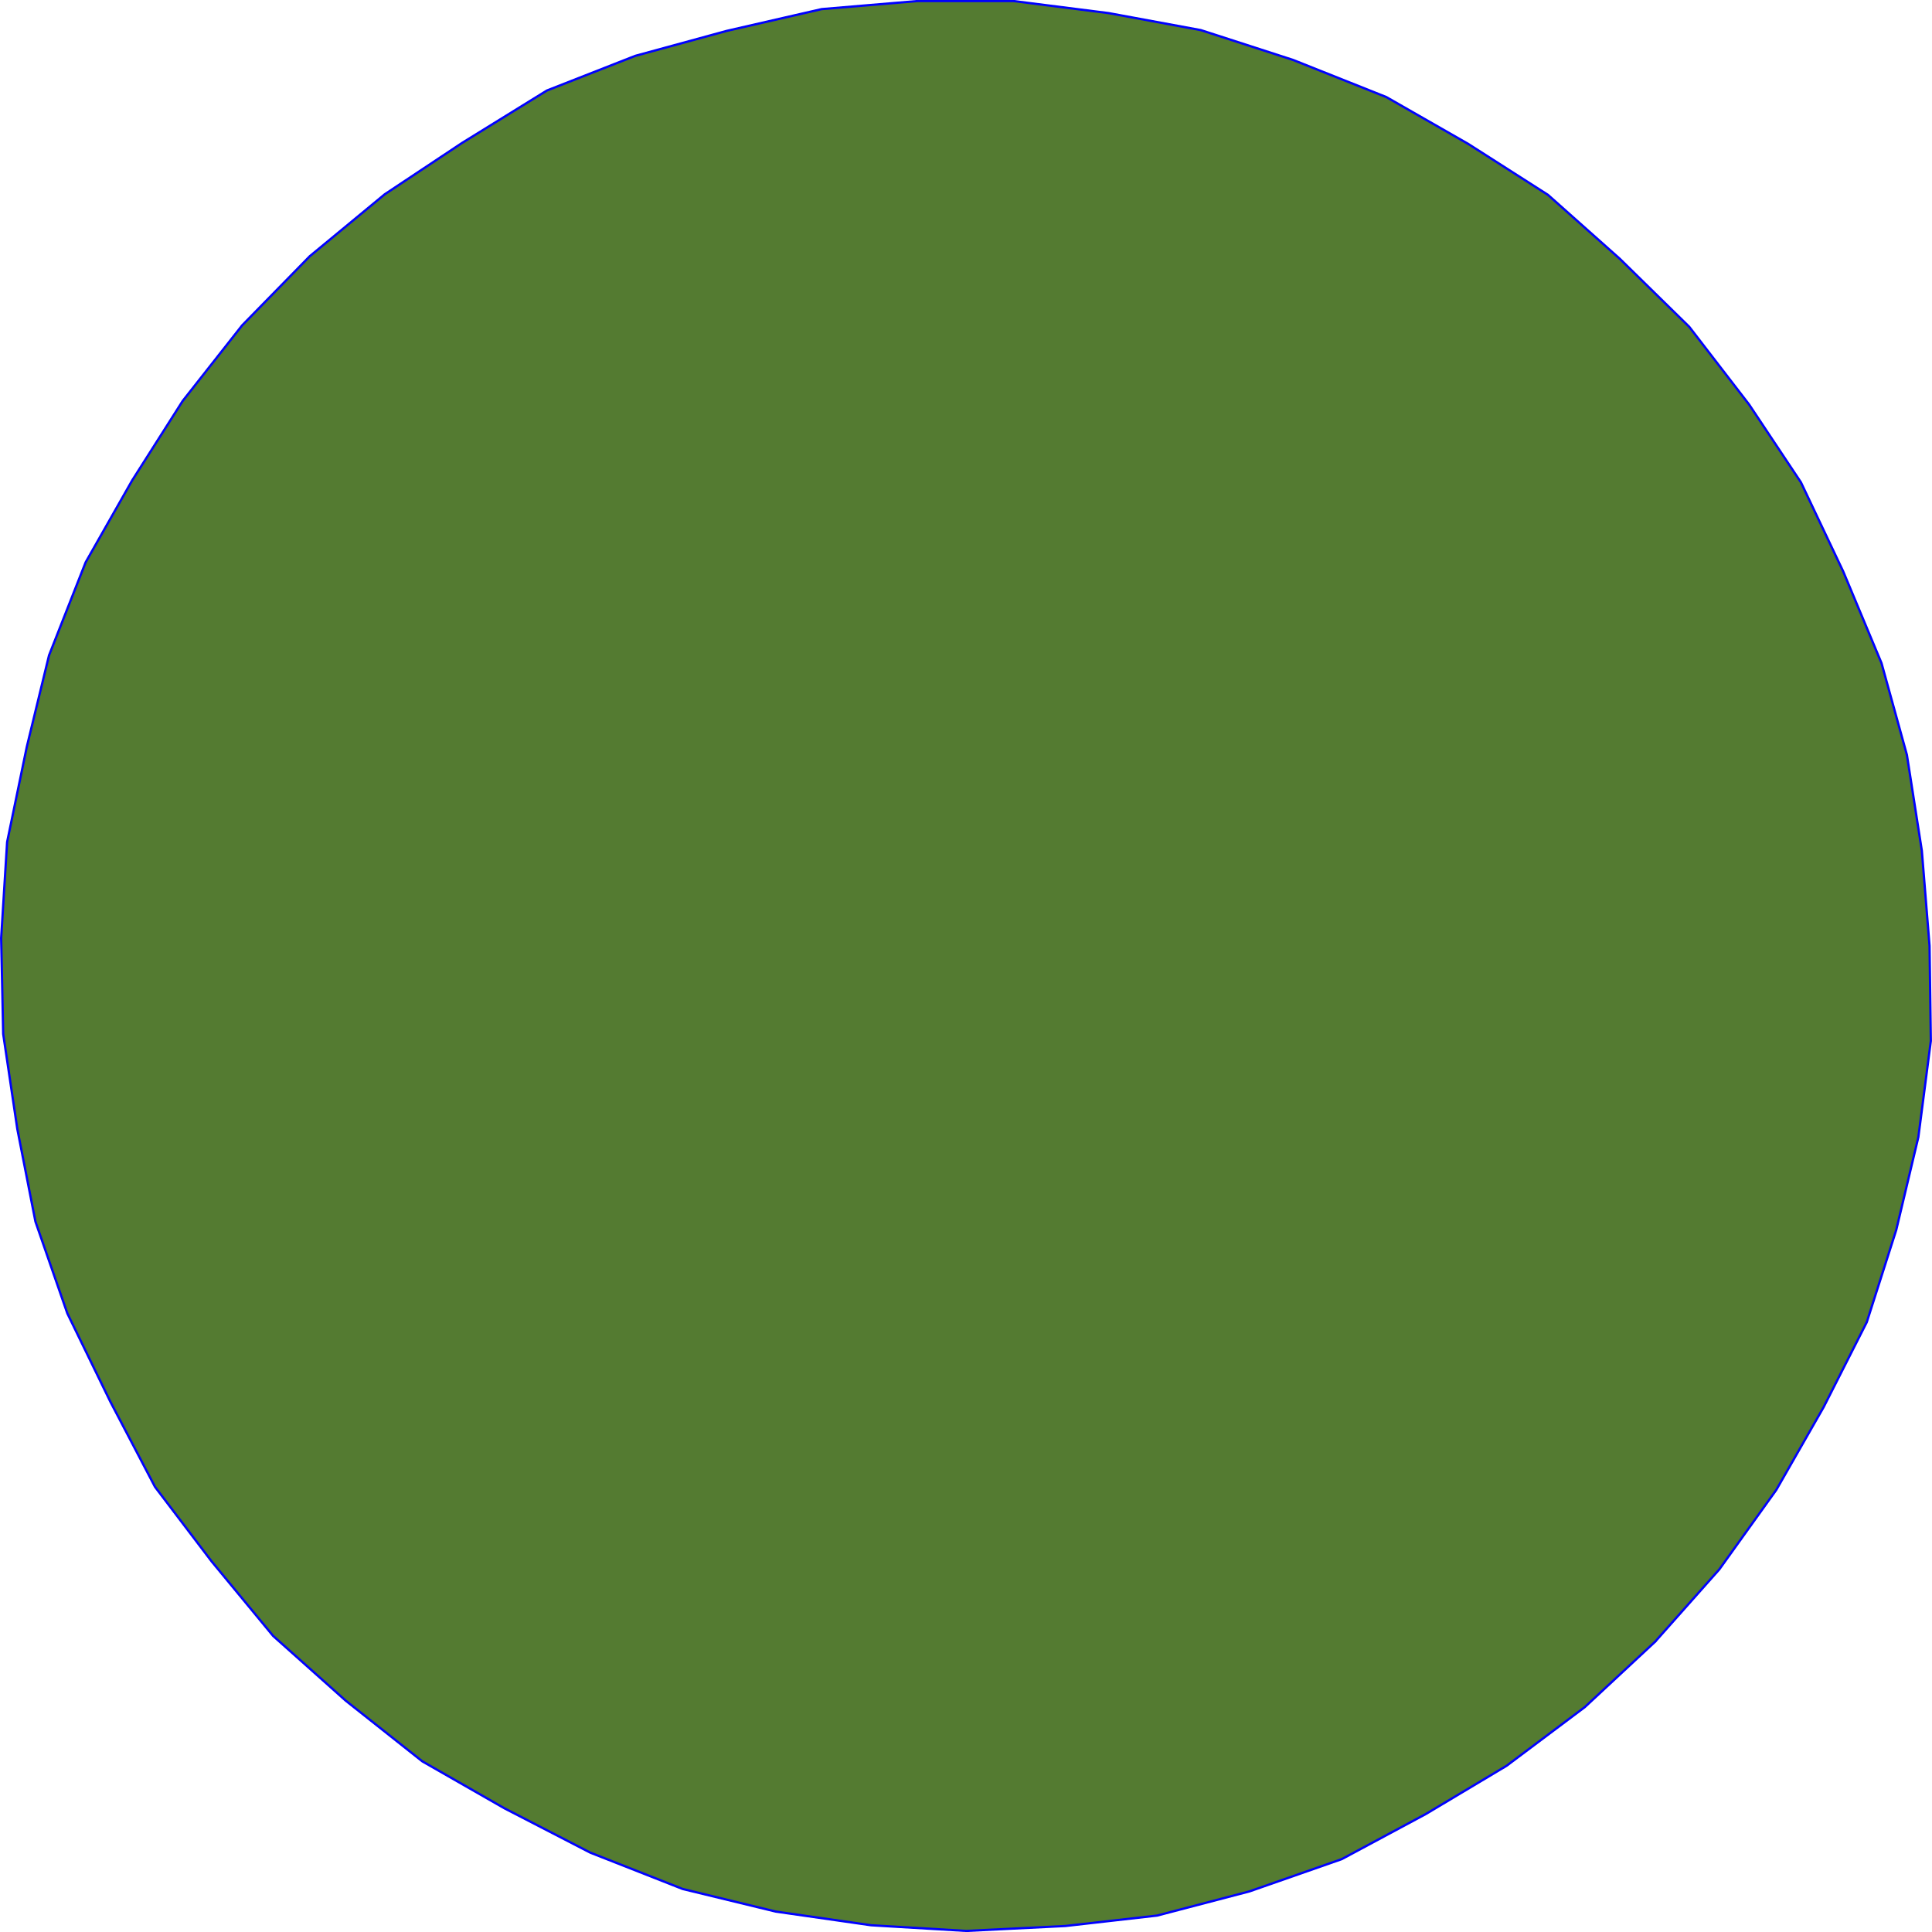
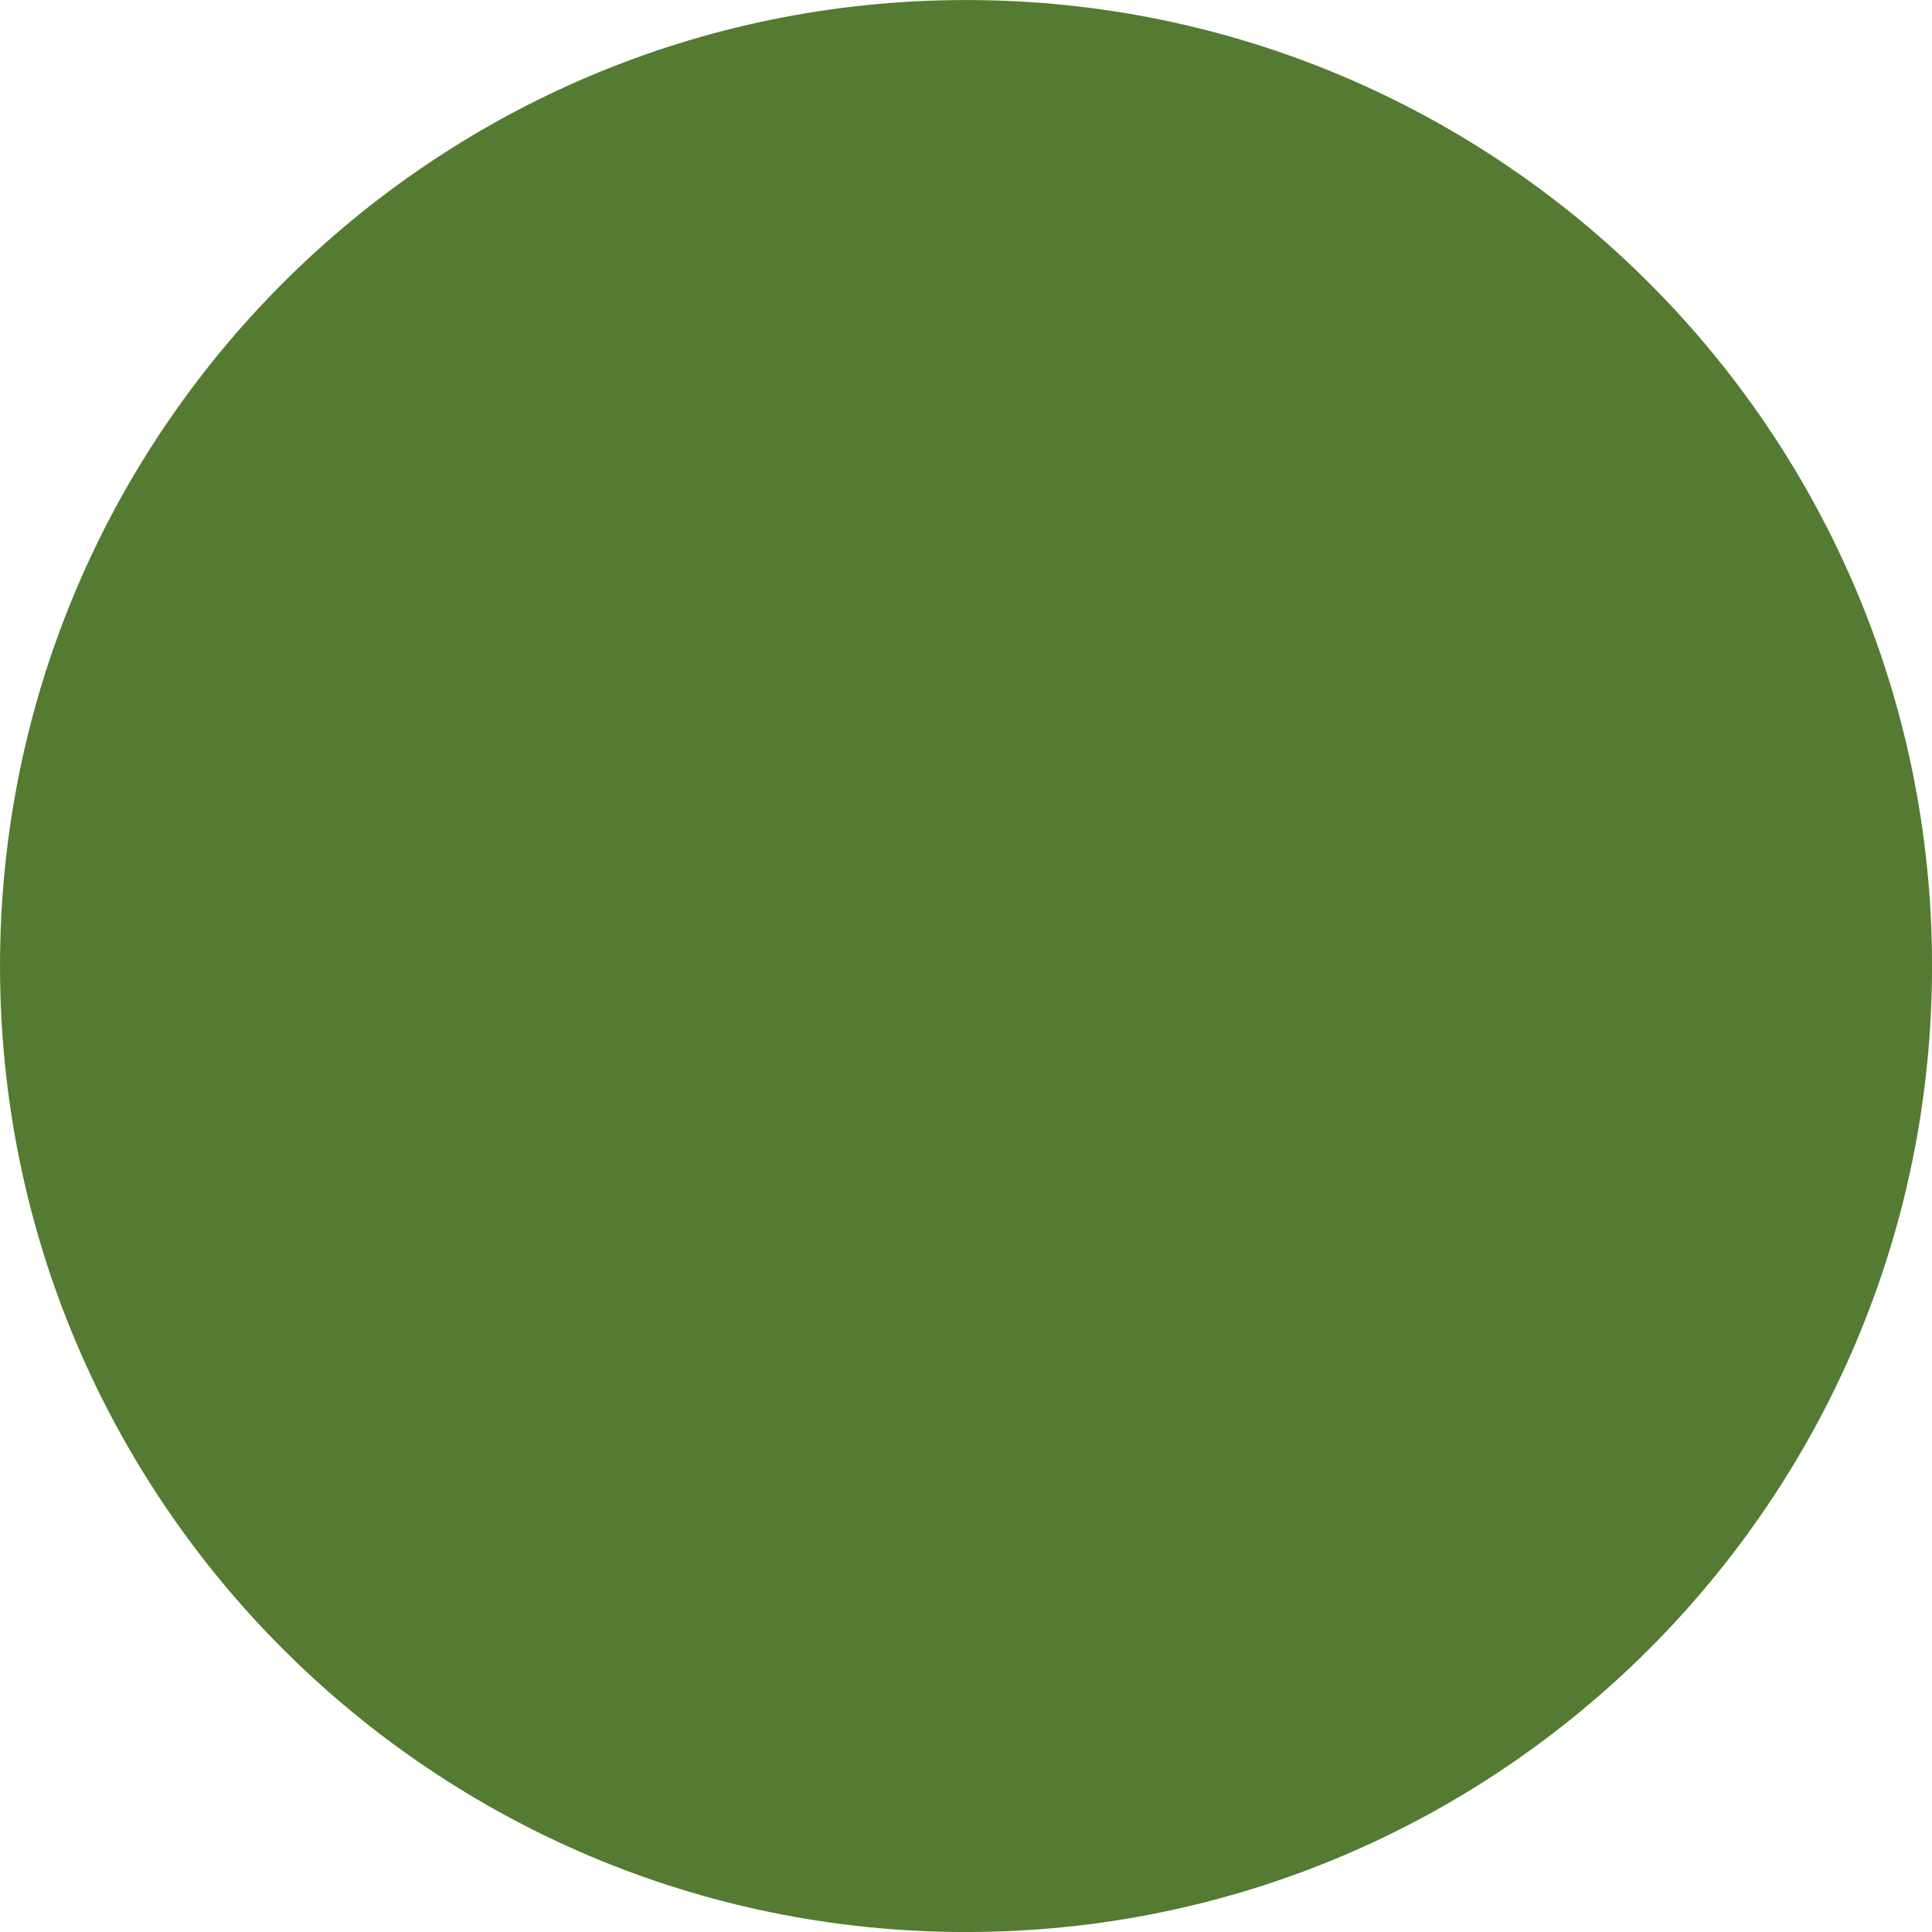
<svg xmlns="http://www.w3.org/2000/svg" width="9.031mm" height="9.031mm" viewBox="0 0 32 32" id="svg24170" version="1.1">
  <defs id="defs24172">
    <clipPath id="clipPath13218" clipPathUnits="userSpaceOnUse">
      <path style="clip-rule:evenodd" id="path13220" d="m 12,12.036 0,820.22 952.023,0 0,-820.22 -952.023,0 z" />
    </clipPath>
  </defs>
-   <g id="layer1" transform="translate(-48.81185,-76.89768)">
+   <g id="layer1" transform="translate(-48.99552,-75.9181)">
    <g transform="matrix(1.249422,0,0,-1.249802,-293.7955,425.832)" id="g13214">
      <g id="g13216" clip-path="url(#clipPath13218)">
-         <path d="m 288.788,264.662 -0.454,-0.356 -0.488,-0.239 -0.5,-0.143 -0.544,0.006 -0.578,0.123 -0.505,0.22 -0.453,0.359 -0.326,0.403 -0.274,0.542 -0.103,0.544 -0.007,0.534 0.078,0.556 0.228,0.493 0.8,0.818 0.488,0.239 0.543,0.079 0.544,0.015 0.546,-0.091 0.548,-0.262 0.41,-0.317 0.369,-0.445 0.231,-0.5 0.136,-0.575 0.007,-0.555 -0.122,-0.492 -0.228,-0.493 -0.346,-0.462 z" style="fill:none;stroke:#ff0000;stroke-width:0.06;stroke-linecap:round;stroke-linejoin:round;stroke-miterlimit:10;stroke-dasharray:none;stroke-opacity:1" id="path13222" />
-         <path d="m 288.788,264.662 -0.454,-0.356 -0.488,-0.239 -0.5,-0.143 -0.544,0.006 -0.578,0.123 -0.505,0.22 -0.453,0.359 -0.326,0.403 -0.274,0.542 -0.103,0.544 -0.007,0.534 0.078,0.556 0.228,0.493 0.8,0.818 0.488,0.239 0.543,0.079 0.544,0.015 0.546,-0.091 0.548,-0.262 0.41,-0.317 0.369,-0.445 0.231,-0.5 0.136,-0.575 0.007,-0.555 -0.122,-0.492 -0.228,-0.493 -0.346,-0.462 z" style="fill:#ff0000;fill-opacity:1;fill-rule:evenodd;stroke:none" id="path13224" />
-         <path d="m 288.096,265.339 -0.359,-0.281 -0.404,-0.132 -0.448,-0.004 -0.449,0.082 -0.377,0.264 -0.324,0.318 -0.133,0.405 -0.091,0.448 0.08,0.449 0.219,0.418 0.316,0.323 0.361,0.174 0.458,0.1 0.439,-0.092 0.407,-0.125 0.324,-0.318 0.282,-0.361 0.091,-0.448 0.006,-0.448 -0.133,-0.418 -0.262,-0.355 z" style="fill:none;stroke:#1e1e00;stroke-width:0.06;stroke-linecap:round;stroke-linejoin:round;stroke-miterlimit:10;stroke-dasharray:none;stroke-opacity:1" id="path13226" />
-         <path d="m 288.096,265.339 -0.359,-0.281 -0.404,-0.132 -0.448,-0.004 -0.449,0.082 -0.377,0.264 -0.324,0.318 -0.133,0.405 -0.091,0.448 0.08,0.449 0.219,0.418 0.316,0.323 0.361,0.174 0.458,0.1 0.439,-0.092 0.407,-0.125 0.324,-0.318 0.282,-0.361 0.091,-0.448 0.006,-0.448 -0.133,-0.418 -0.262,-0.355 z" style="fill:#1e1e00;fill-opacity:1;fill-rule:evenodd;stroke:none" id="path13228" />
-         <path d="m 286.729,262.925 -0.049,6.918 0.042,0.043 0.544,0.015 0.054,-0.053 -0.006,-6.865 -0.009,-0.096 -0.534,-0.005 -0.043,0.042 z" style="fill:none;stroke:#ff0000;stroke-width:0.06;stroke-linecap:round;stroke-linejoin:round;stroke-miterlimit:10;stroke-dasharray:none;stroke-opacity:1" id="path13230" />
-         <path d="m 286.729,262.925 -0.049,6.918 0.042,0.043 0.544,0.015 0.054,-0.053 -0.006,-6.865 -0.009,-0.096 -0.534,-0.005 -0.043,0.042 z" style="fill:#ff0000;fill-opacity:1;fill-rule:evenodd;stroke:none" id="path13232" />
-         <path d="m 290.477,266.128 -6.863,-0.069 -0.054,0.053 0.004,0.545 6.863,0.047 0.043,-0.042 0.049,-0.491 -0.042,-0.043 z" style="fill:none;stroke:#ff0000;stroke-width:0.06;stroke-linecap:round;stroke-linejoin:round;stroke-miterlimit:10;stroke-dasharray:none;stroke-opacity:1" id="path13234" />
-         <path d="m 290.477,266.128 -6.863,-0.069 -0.054,0.053 0.004,0.545 6.863,0.047 0.043,-0.042 0.049,-0.491 -0.042,-0.043 z" style="fill:#ff0000;fill-opacity:1;fill-rule:evenodd;stroke:none" id="path13236" />
-         <path d="m 296.152,257.453 -0.939,-0.873 -1.036,-0.777 -1.07,-0.639 -1.113,-0.597 -1.222,-0.427 -1.223,-0.32 -1.215,-0.138 -1.312,-0.065 -1.261,0.075 -1.262,0.181 -1.232,0.299 -1.223,0.481 -1.139,0.588 -1.086,0.621 -1.014,0.803 -0.961,0.857 -0.814,0.986 -0.75,0.987 -0.591,1.127 -0.57,1.17 -0.422,1.214 -0.24,1.226 -0.187,1.258 -0.027,1.27 0.079,1.271 0.261,1.262 0.294,1.209 0.485,1.232 0.616,1.084 0.669,1.052 0.787,1 0.895,0.915 0.993,0.82 1.026,0.681 1.122,0.693 1.168,0.458 1.213,0.331 1.256,0.288 1.269,0.107 1.27,7e-5 1.262,-0.16 1.22,-0.225 1.222,-0.395 1.234,-0.491 1.086,-0.621 1.055,-0.674 0.951,-0.846 0.919,-0.9 0.793,-1.029 0.686,-1.03 0.56,-1.18 0.507,-1.213 0.336,-1.214 0.198,-1.269 0.102,-1.259 0.017,-1.26 -0.165,-1.272 -0.293,-1.23 -0.39,-1.22 -0.572,-1.126 -0.626,-1.094 -0.755,-1.053 -0.841,-0.947 z" style="fill:none;stroke:#0000ff;stroke-width:0.06;stroke-linecap:round;stroke-linejoin:round;stroke-miterlimit:10;stroke-dasharray:none;stroke-opacity:1" id="path13238" />
-         <path d="m 296.152,257.453 -0.939,-0.873 -1.036,-0.777 -1.07,-0.639 -1.113,-0.597 -1.222,-0.427 -1.223,-0.32 -1.215,-0.138 -1.312,-0.065 -1.261,0.075 -1.262,0.181 -1.232,0.299 -1.223,0.481 -1.139,0.588 -1.086,0.621 -1.014,0.803 -0.961,0.857 -0.814,0.986 -0.75,0.987 -0.591,1.127 -0.57,1.17 -0.422,1.214 -0.24,1.226 -0.187,1.258 -0.027,1.27 0.079,1.271 0.261,1.262 0.294,1.209 0.485,1.232 0.616,1.084 0.669,1.052 0.787,1 0.895,0.915 0.993,0.82 1.026,0.681 1.122,0.693 1.168,0.458 1.213,0.331 1.256,0.288 1.269,0.107 1.27,7e-5 1.262,-0.16 1.22,-0.225 1.222,-0.395 1.234,-0.491 1.086,-0.621 1.055,-0.674 0.951,-0.846 0.919,-0.9 0.793,-1.029 0.686,-1.03 0.56,-1.18 0.507,-1.213 0.336,-1.214 0.198,-1.269 0.102,-1.259 0.017,-1.26 -0.165,-1.272 -0.293,-1.23 -0.39,-1.22 -0.572,-1.126 -0.626,-1.094 -0.755,-1.053 -0.841,-0.947 z" style="fill:#547b31;fill-opacity:1;fill-rule:evenodd;stroke:none" id="path13240" />
+         <ellipse style="opacity:1;fill:#547b31;fill-opacity:1;stroke:none;stroke-width:0.7;stroke-miterlimit:4;stroke-dasharray:none;stroke-dashoffset:0;stroke-opacity:1" id="path4166" cx="287.166" cy="-267.173" transform="scale(1,-1)" rx="12.806" ry="12.802" />
      </g>
    </g>
  </g>
</svg>
